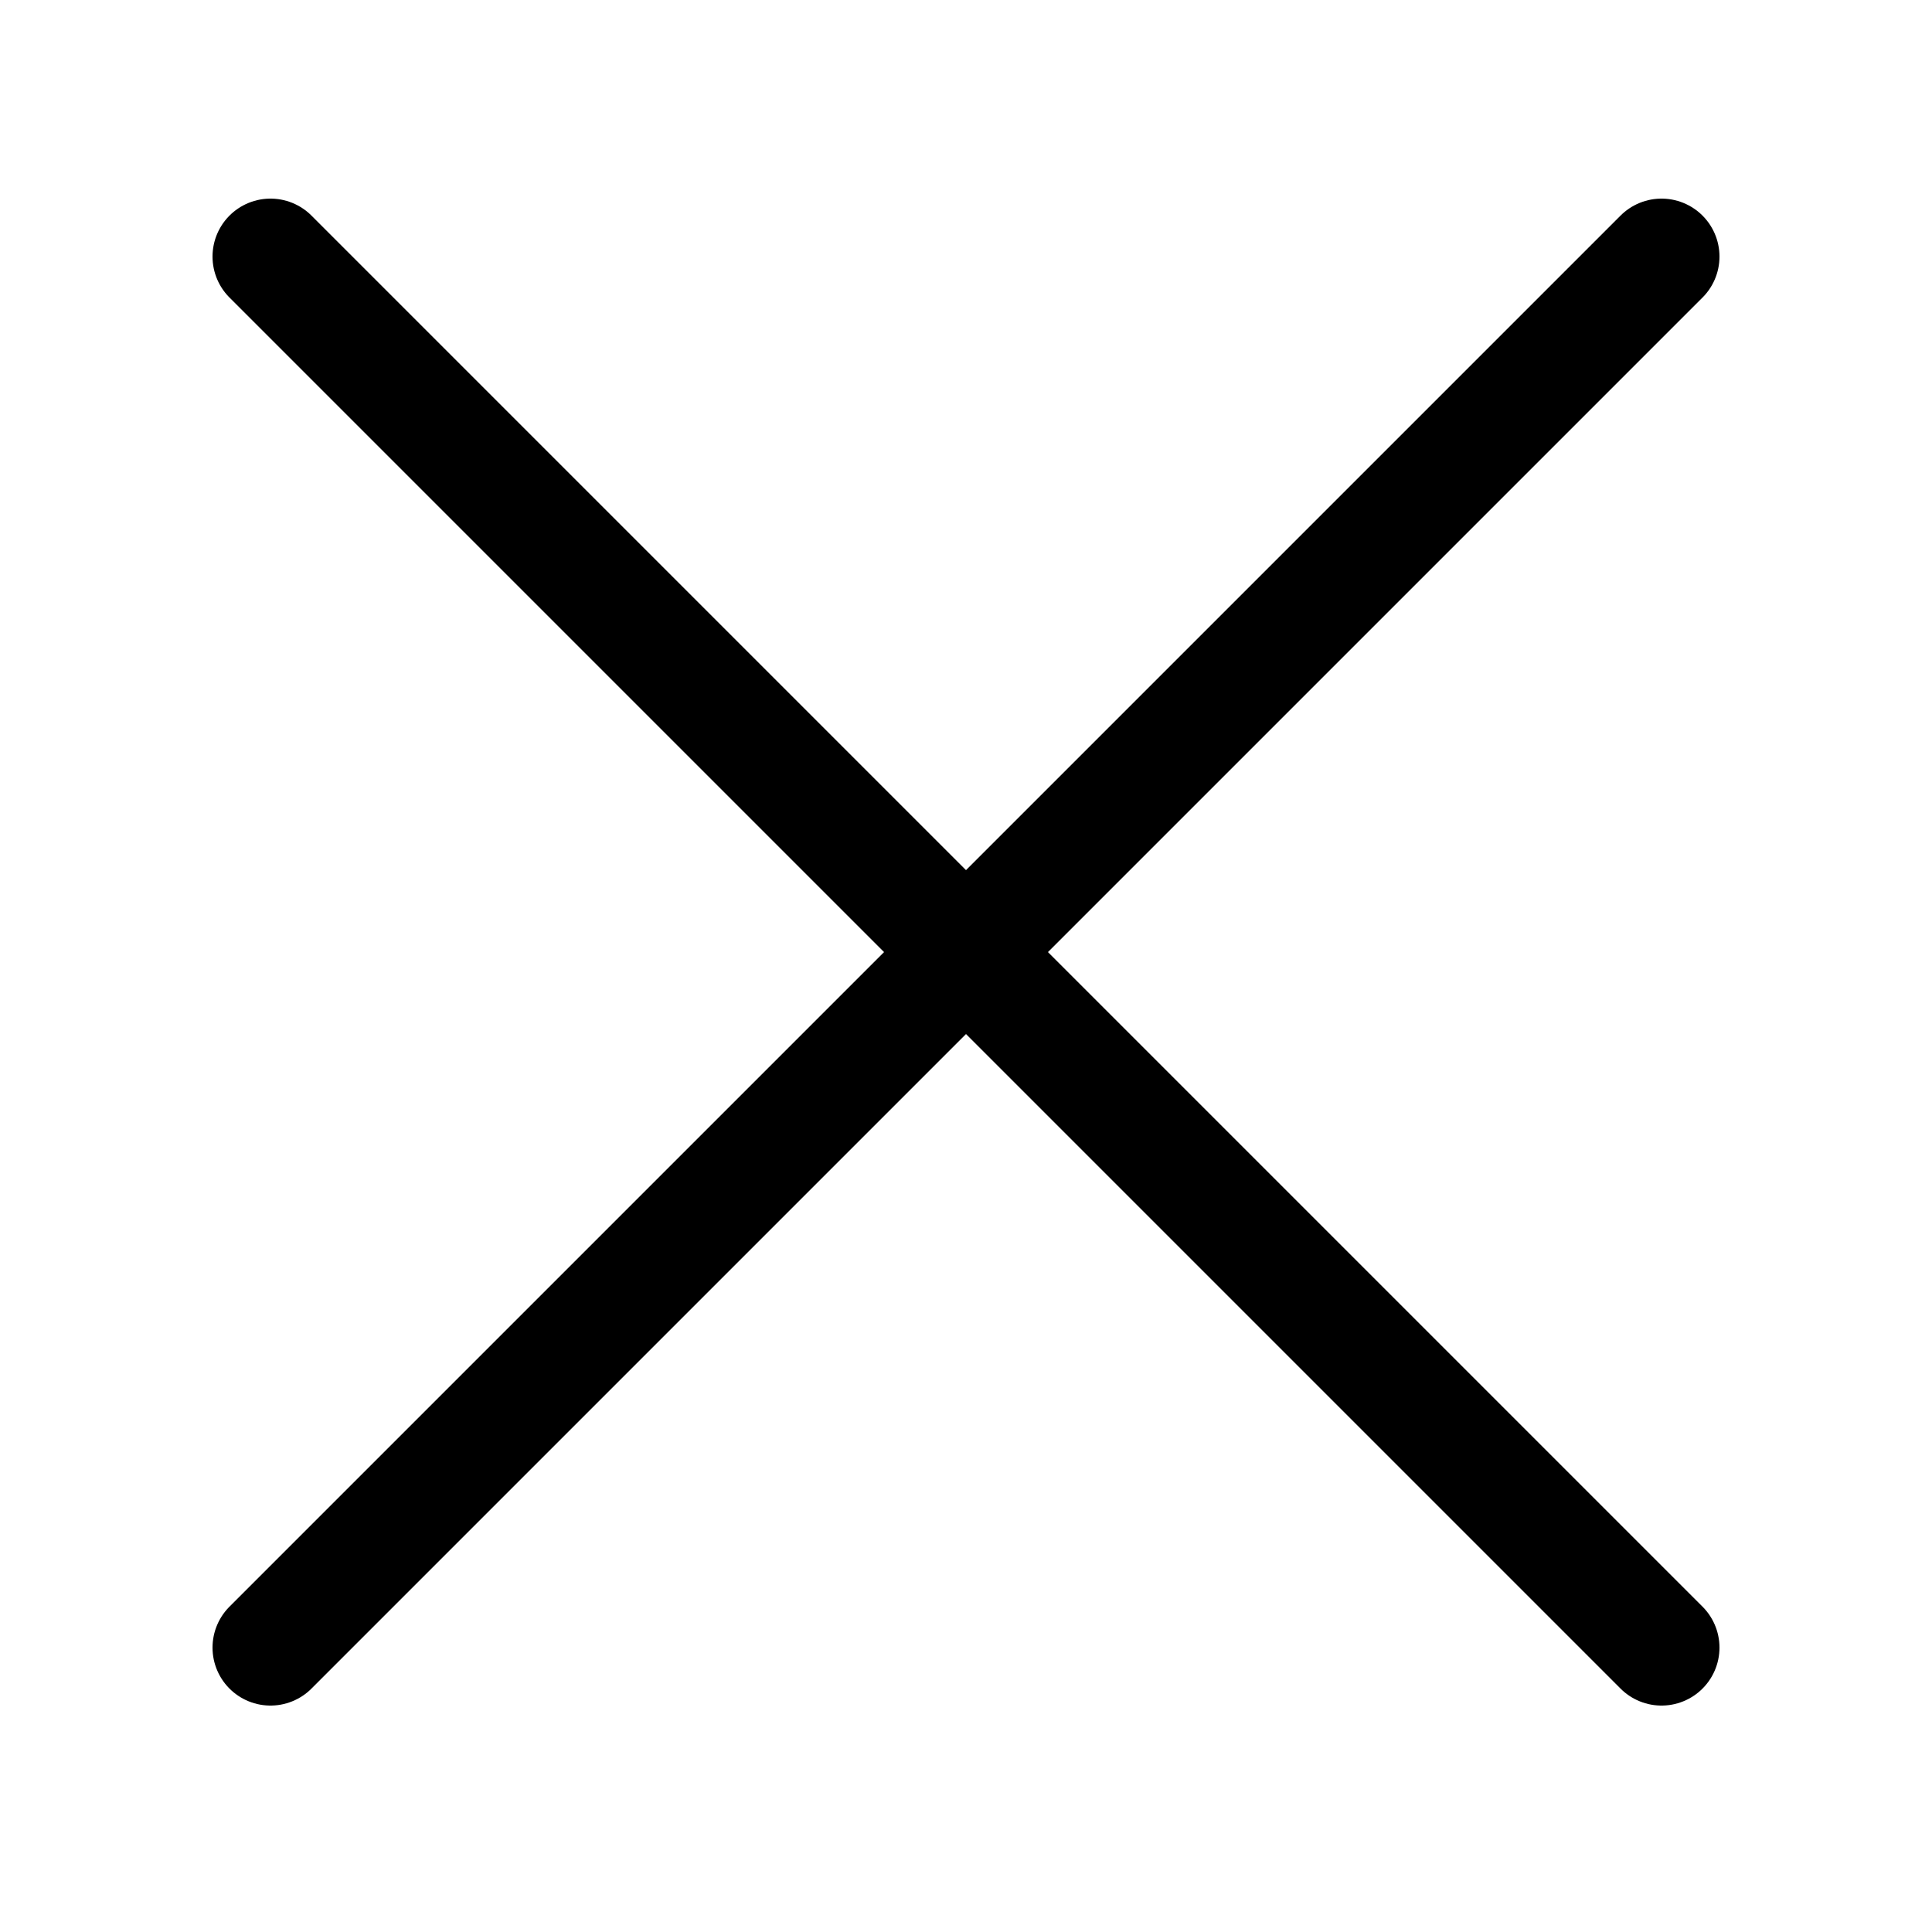
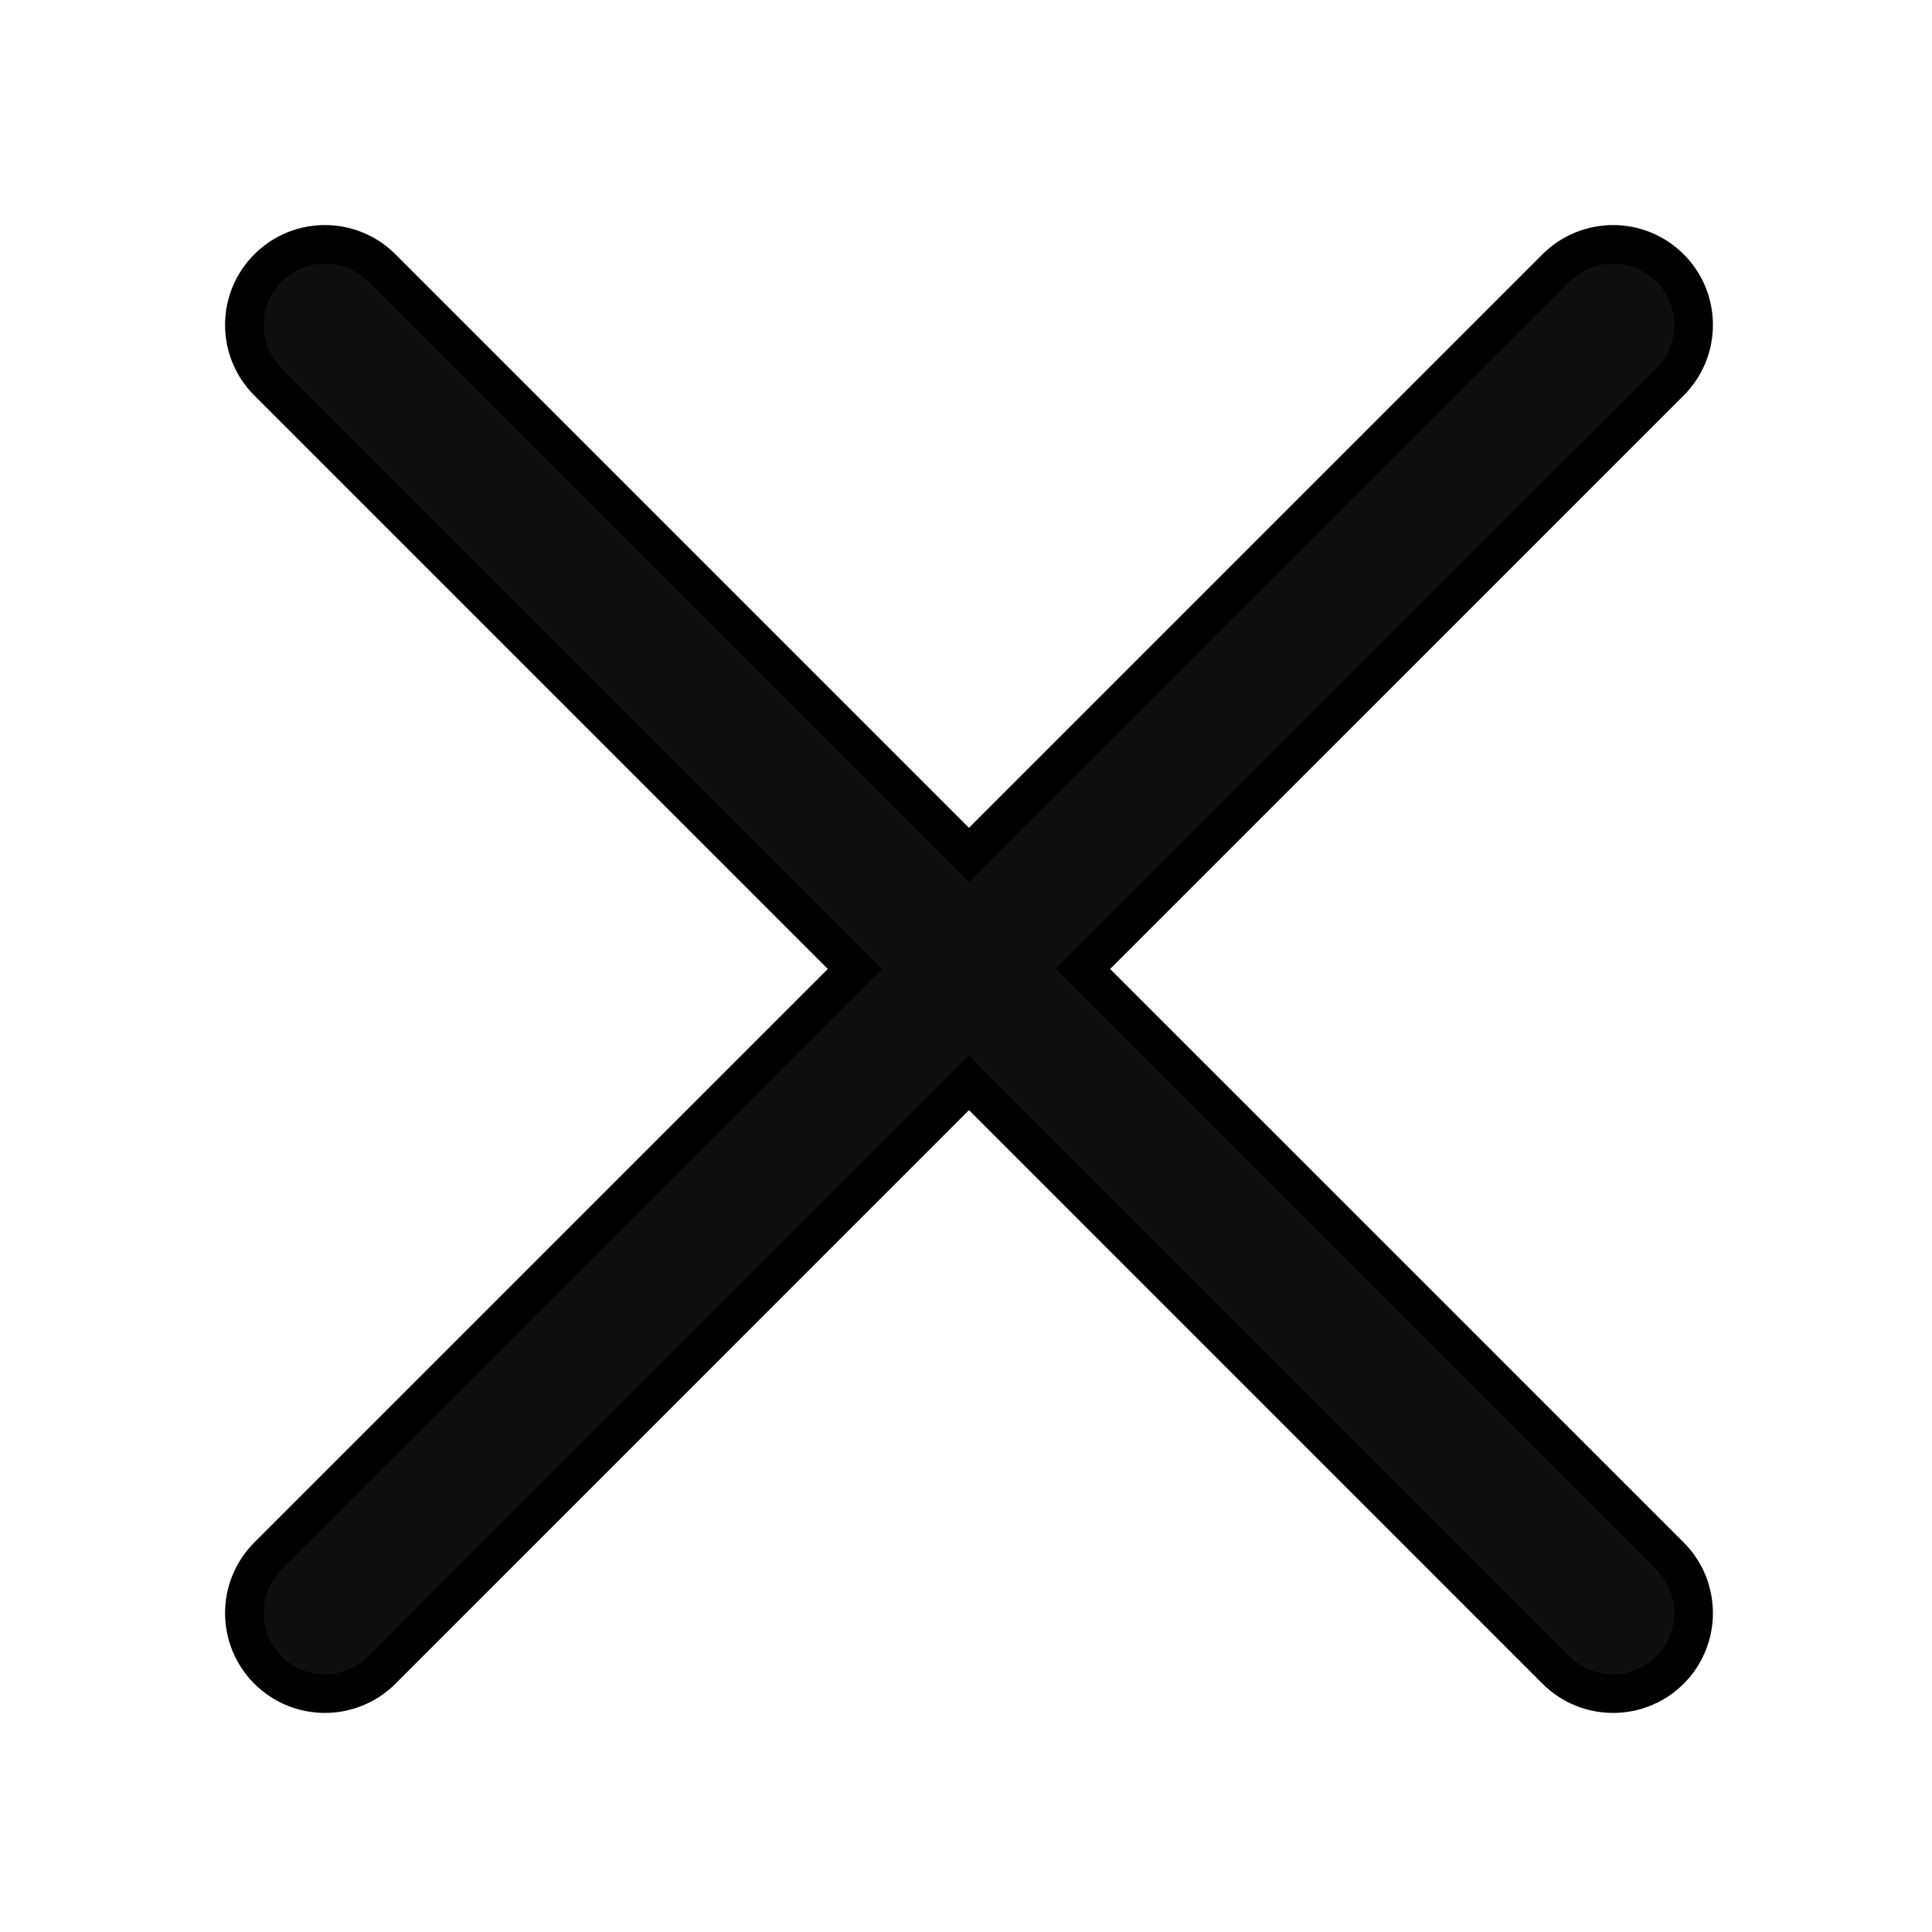
- <svg xmlns="http://www.w3.org/2000/svg" width="800px" height="800px" viewBox="-0.5 0 25 25" fill="none">
-   <path d="M3 21.32L21 3.32" stroke="#000000" stroke-width="1.5" stroke-linecap="round" stroke-linejoin="round" />
-   <path d="M3 3.32L21 21.32" stroke="#000000" stroke-width="1.5" stroke-linecap="round" stroke-linejoin="round" />
+ <svg xmlns="http://www.w3.org/2000/svg" width="800px" height="800px" viewBox="0 0 24 24" fill="none" stroke="#000000" stroke-width="0.48">
+   <g id="SVGRepo_bgCarrier" stroke-width="0" />
+   <g id="SVGRepo_tracerCarrier" stroke-linecap="round" stroke-linejoin="round" />
+   <g id="SVGRepo_iconCarrier">
+     <path d="M20.746 3.329C20.355 2.938 19.722 2.938 19.331 3.329L12.037 10.623L4.743 3.329C4.352 2.938 3.719 2.938 3.329 3.329C2.938 3.719 2.938 4.352 3.329 4.743L10.623 12.037L3.329 19.331C2.938 19.722 2.938 20.355 3.329 20.746C3.719 21.136 4.352 21.136 4.743 20.746L12.037 13.451L19.331 20.746C19.722 21.136 20.355 21.136 20.746 20.746C21.136 20.355 21.136 19.722 20.746 19.331L13.451 12.037L20.746 4.743C21.136 4.352 21.136 3.719 20.746 3.329Z" fill="#0F0F0F" />
+   </g>
</svg>
